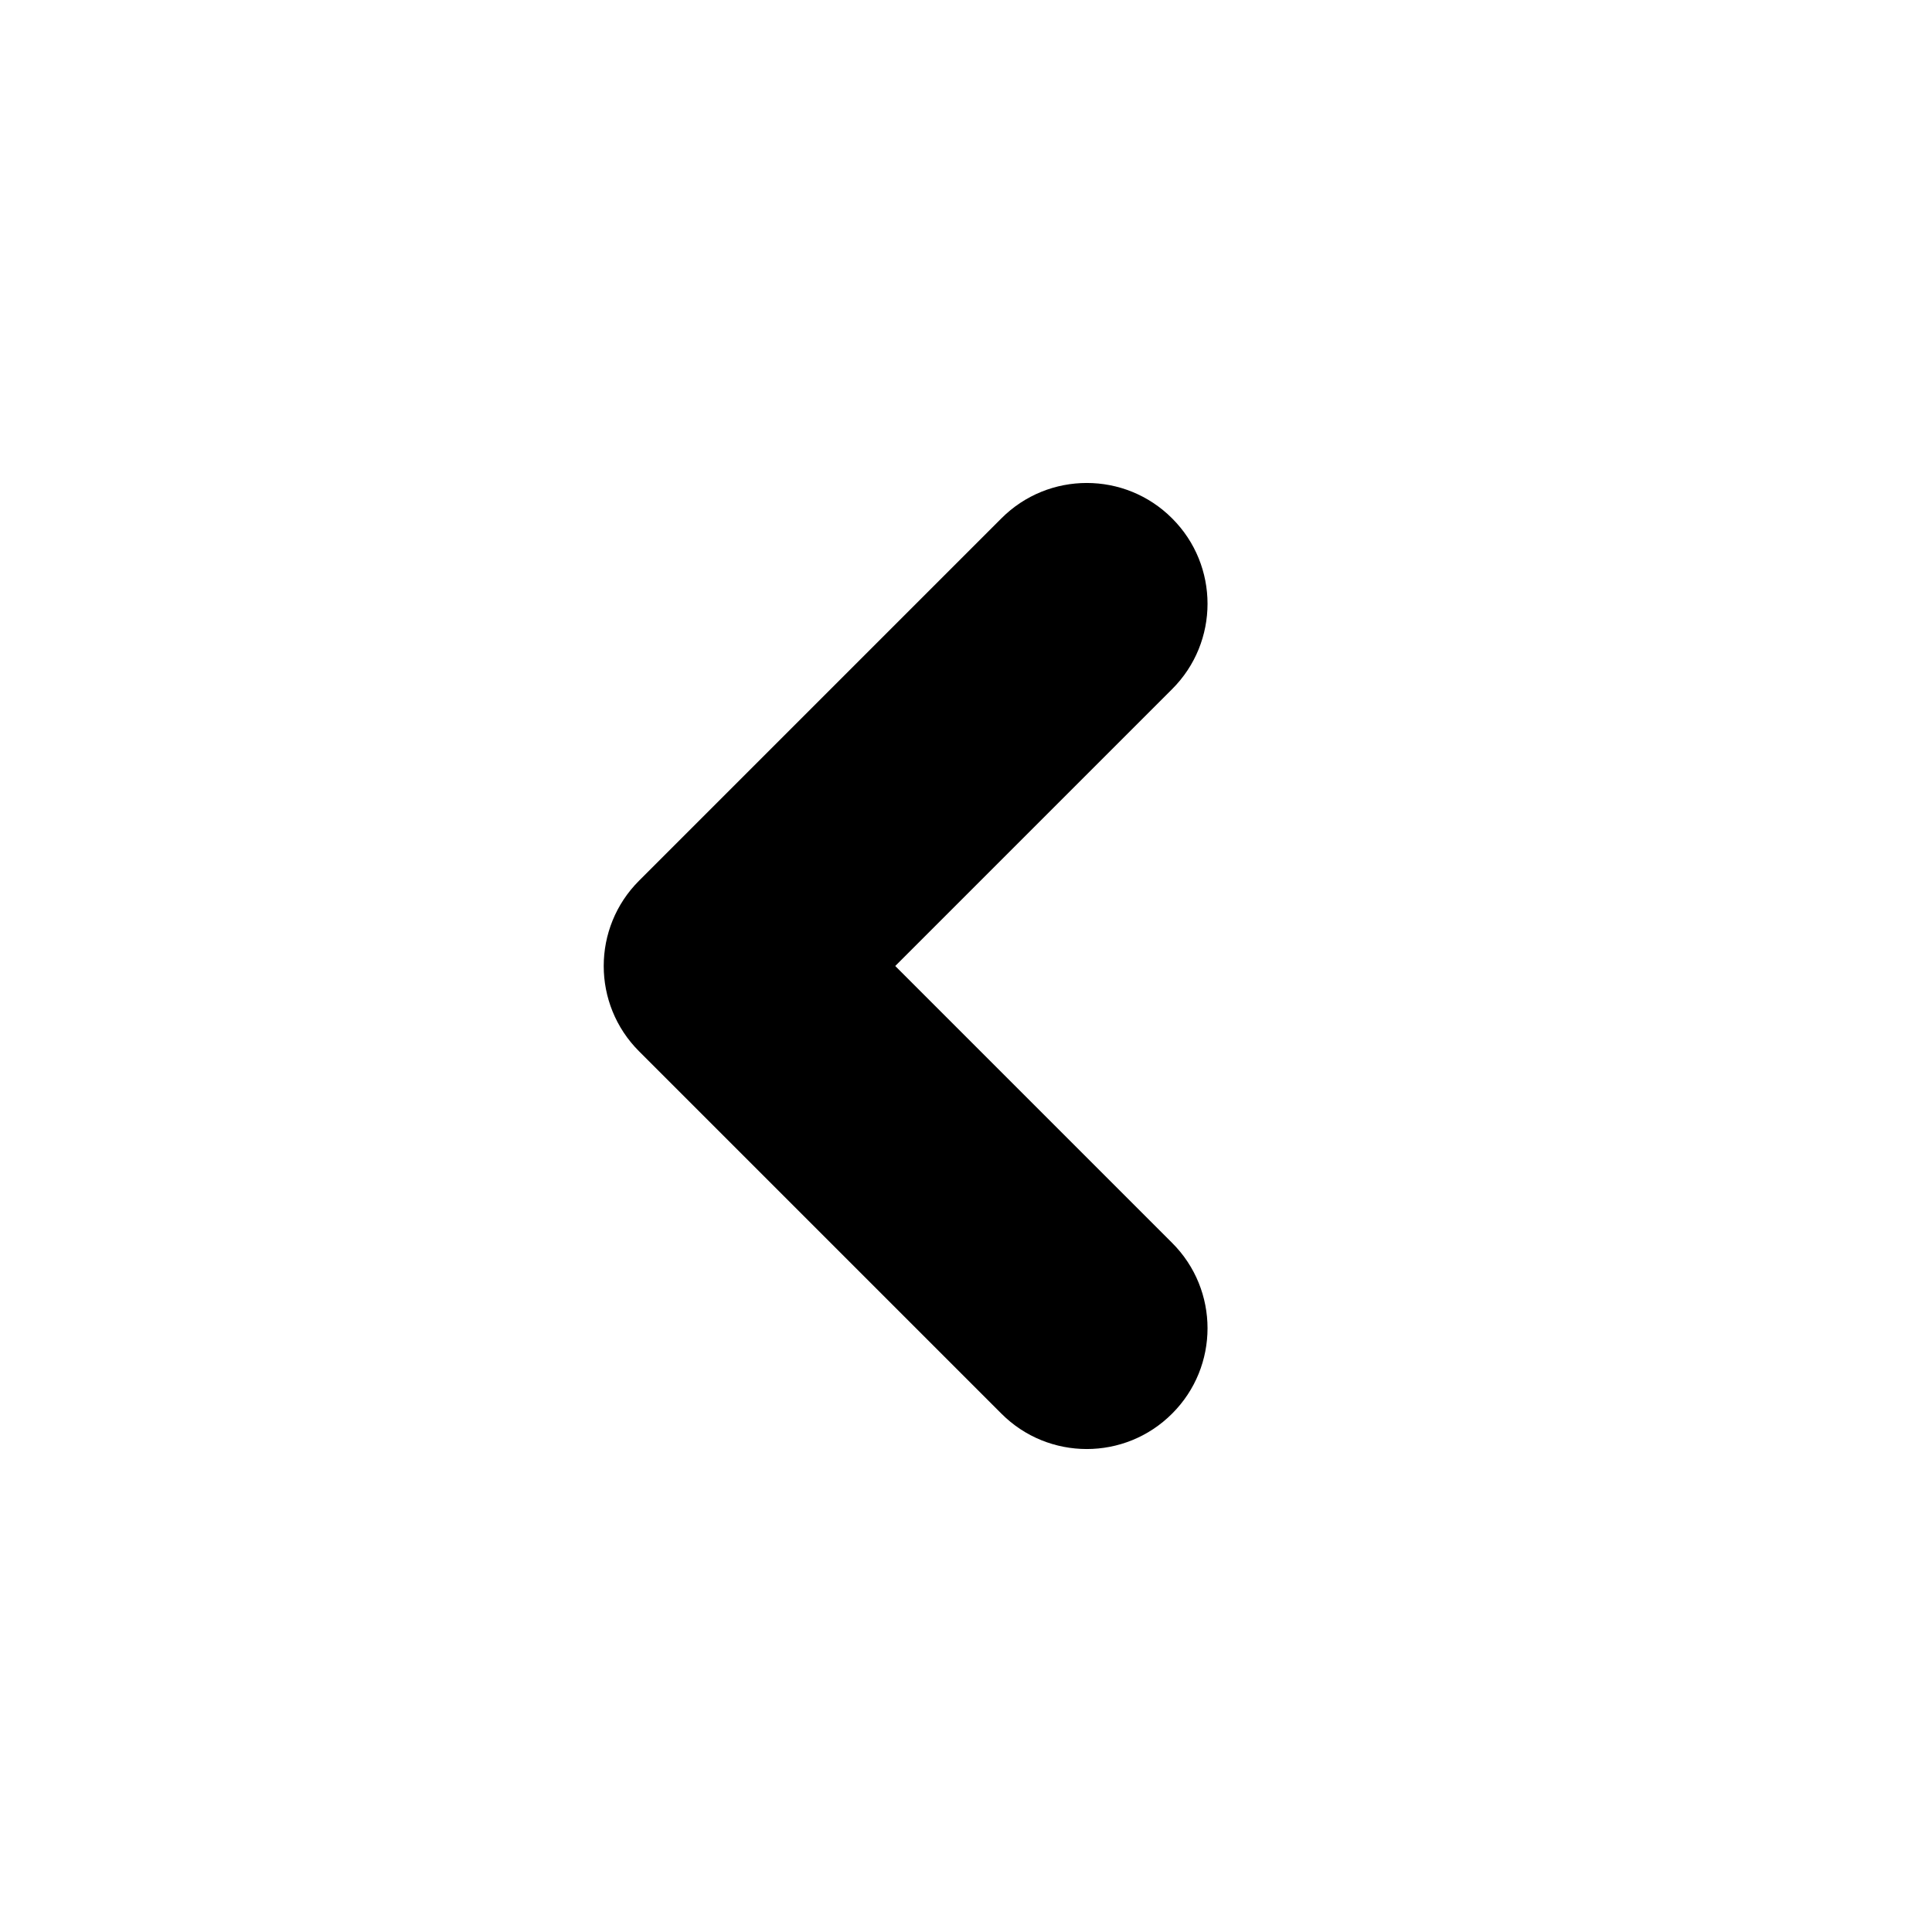
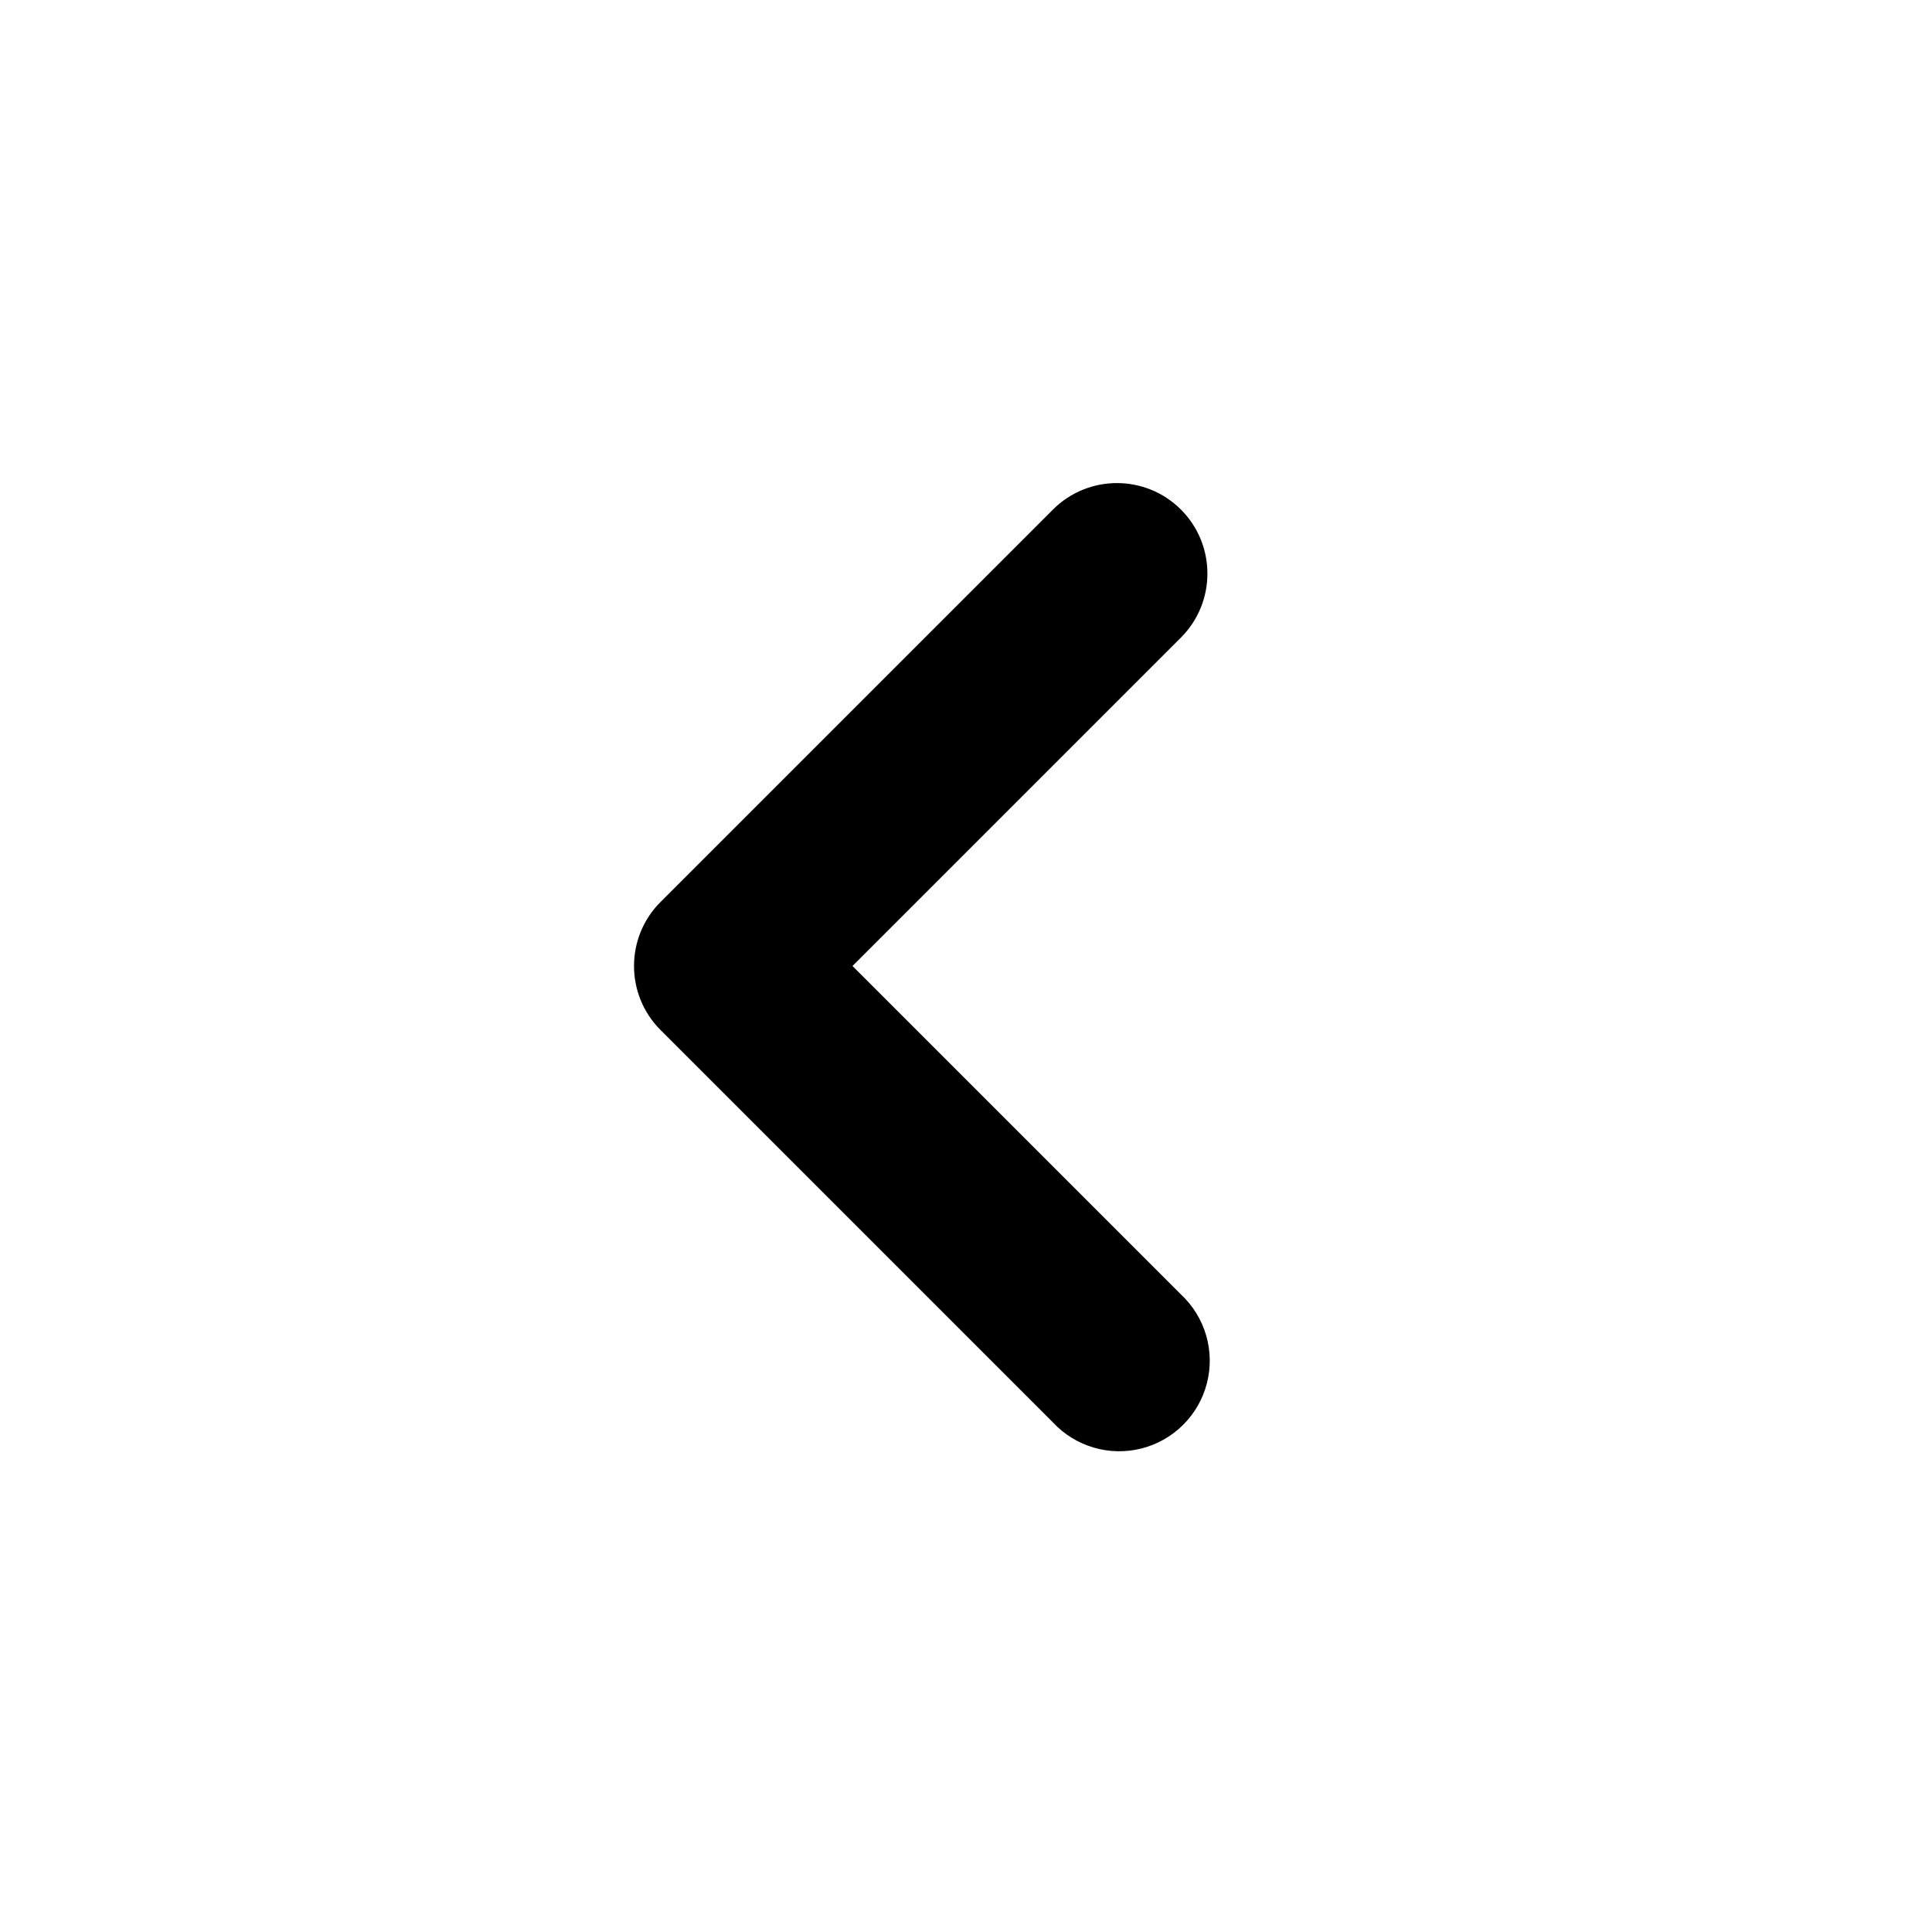
<svg xmlns="http://www.w3.org/2000/svg" width="16" height="16" viewBox="0 0 16 16">
-   <path fill="#000000" fill-rule="evenodd" d="M5.293,7.293 C4.902,7.683 4.902,8.317 5.293,8.707 L8.293,11.707 C8.683,12.098 9.317,12.098 9.707,11.707 C10.098,11.317 10.098,10.683 9.707,10.293 L7.414,8 L9.707,5.707 C10.098,5.317 10.098,4.683 9.707,4.293 C9.317,3.902 8.683,3.902 8.293,4.293 L5.293,7.293 Z" />
+   <path fill-rule="evenodd" clip-rule="evenodd" d="M9.78 4.22a.75.75 0 0 1 0 1.06L7.06 8l2.72 2.72a.75.75 0 1 1-1.06 1.06L5.47 8.53a.75.75 0 0 1 0-1.06l3.25-3.25a.75.75 0 0 1 1.06 0Z" fill="#000" />
</svg>
